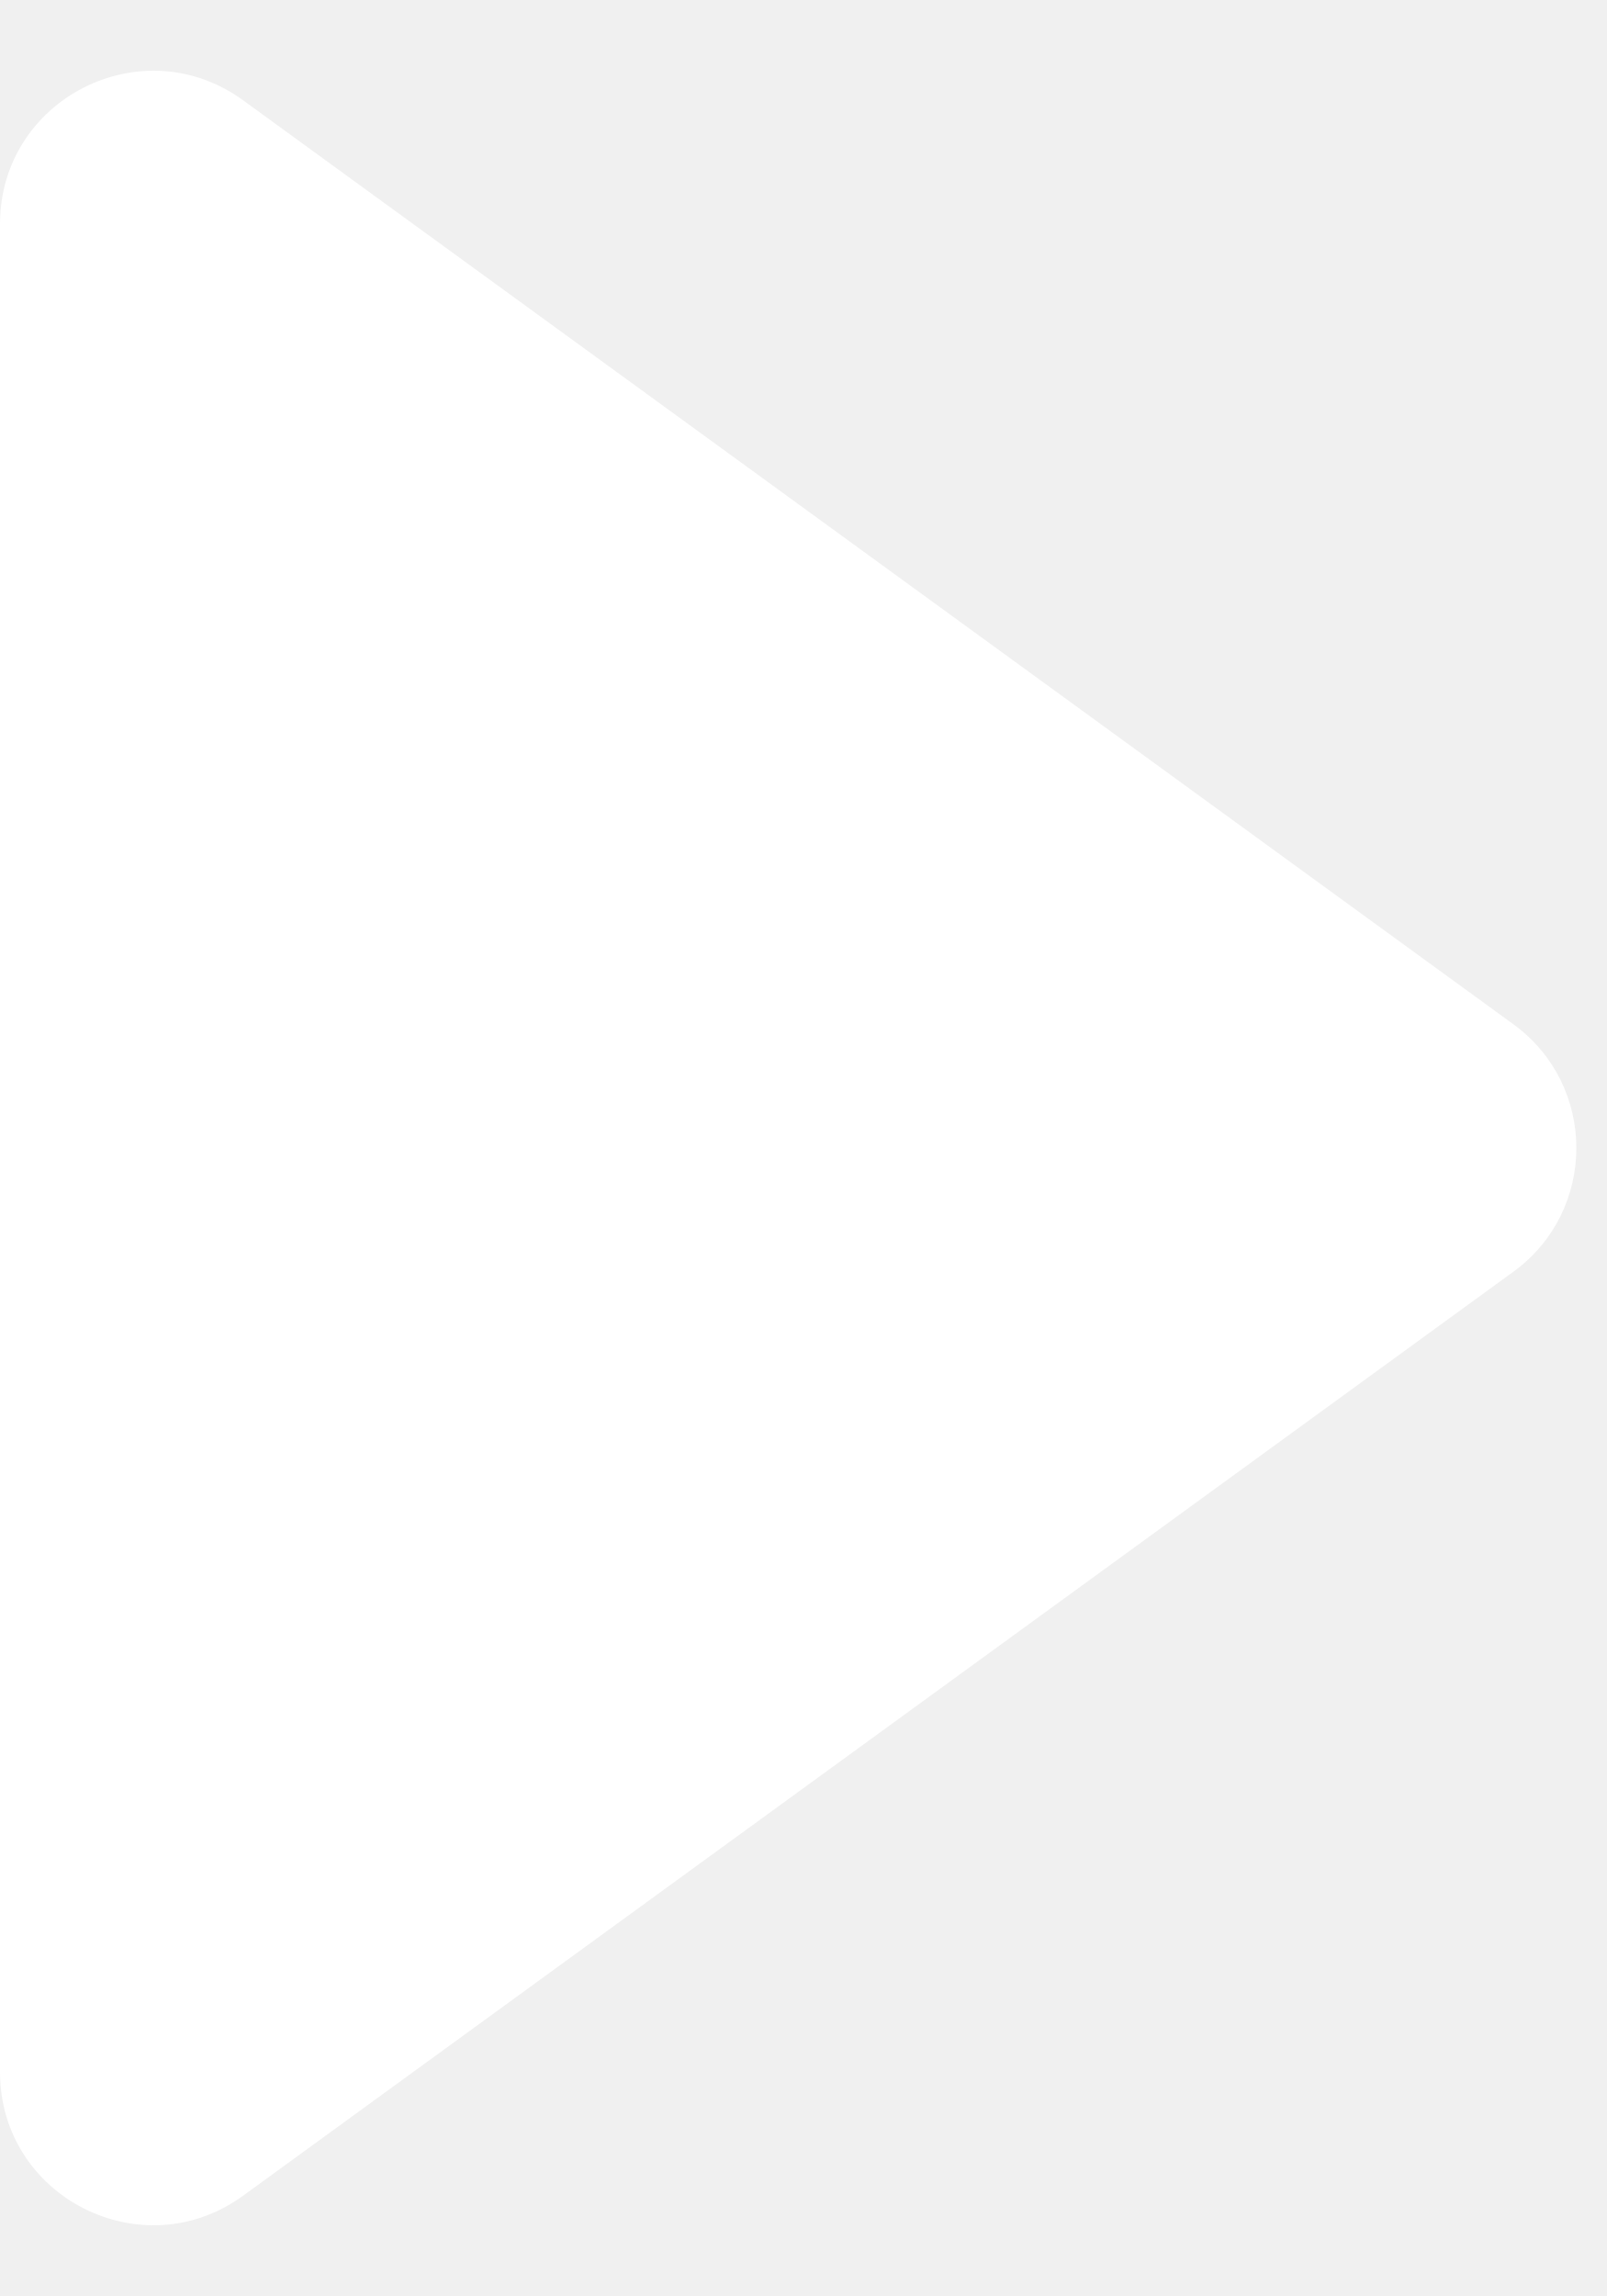
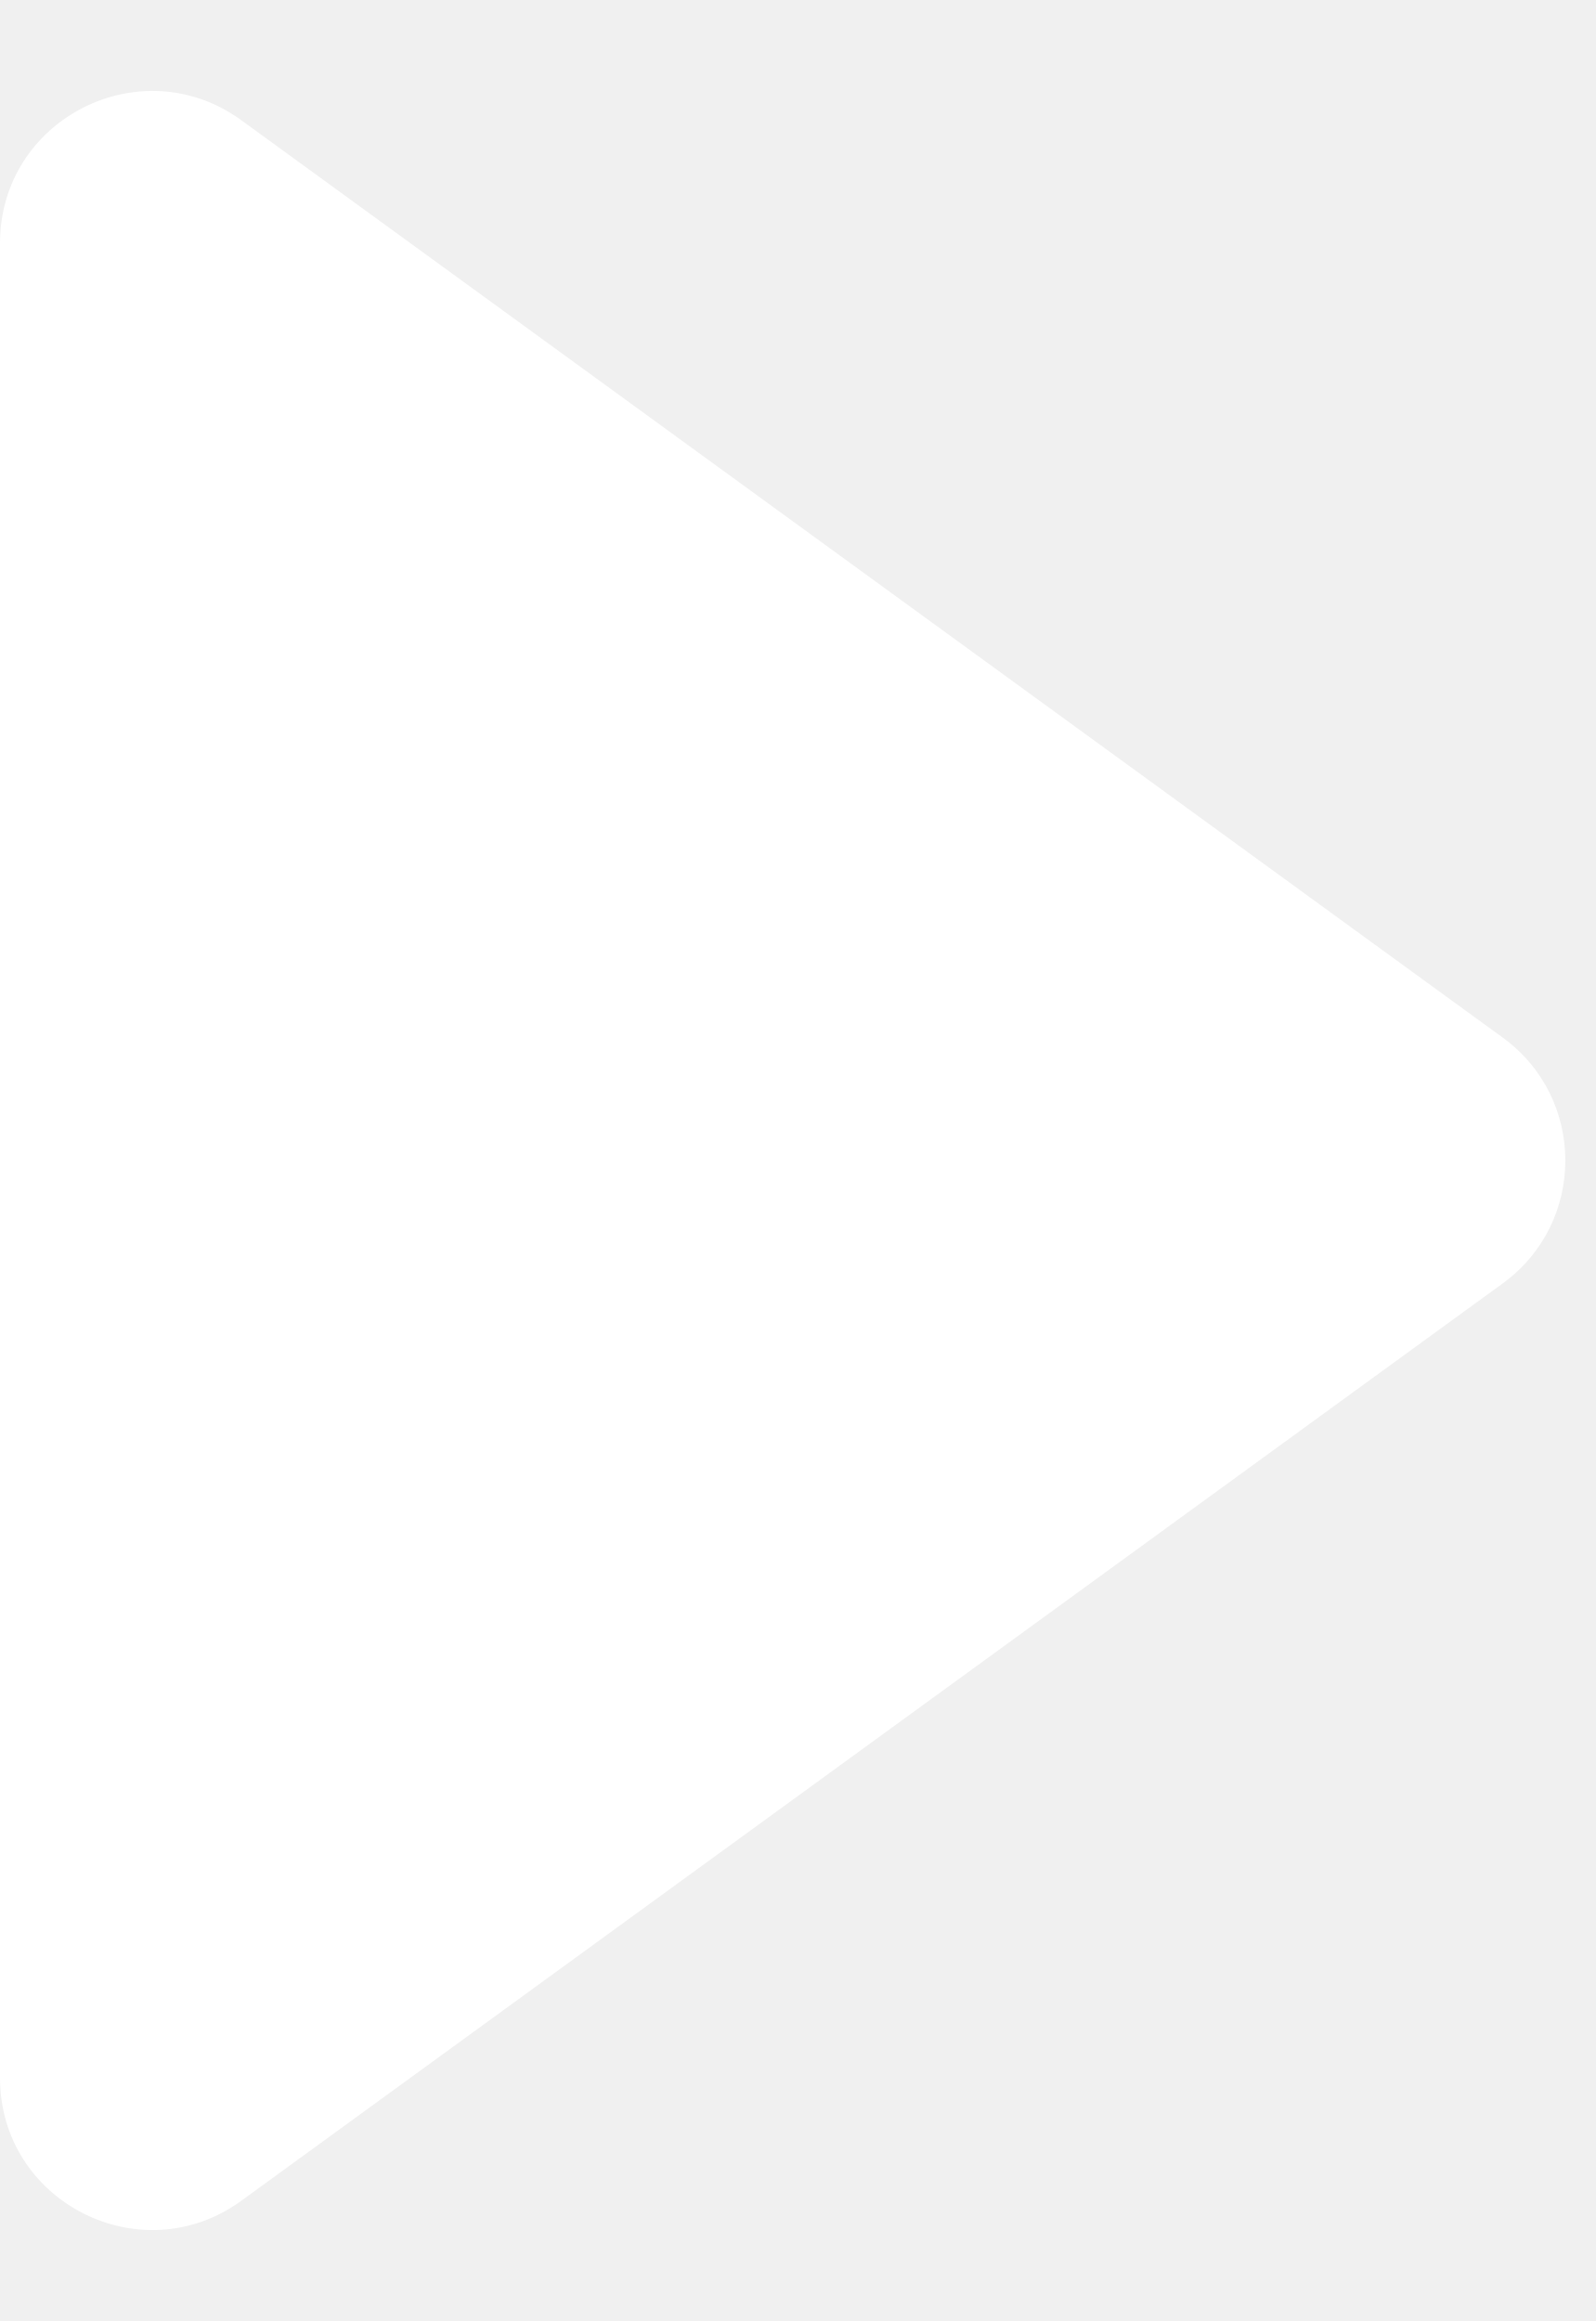
- <svg xmlns="http://www.w3.org/2000/svg" width="21" height="30" viewBox="0 0 21 30" fill="none">
+ <svg xmlns="http://www.w3.org/2000/svg" width="22" height="32" viewBox="0 0 21 30" fill="none">
  <path d="M19.776 13.383C20.874 14.181 20.874 15.819 19.776 16.617L3.176 28.69C1.854 29.651 0 28.707 0 27.073V2.928C0 1.293 1.854 0.349 3.176 1.31L19.776 13.383Z" fill="white" />
</svg>
